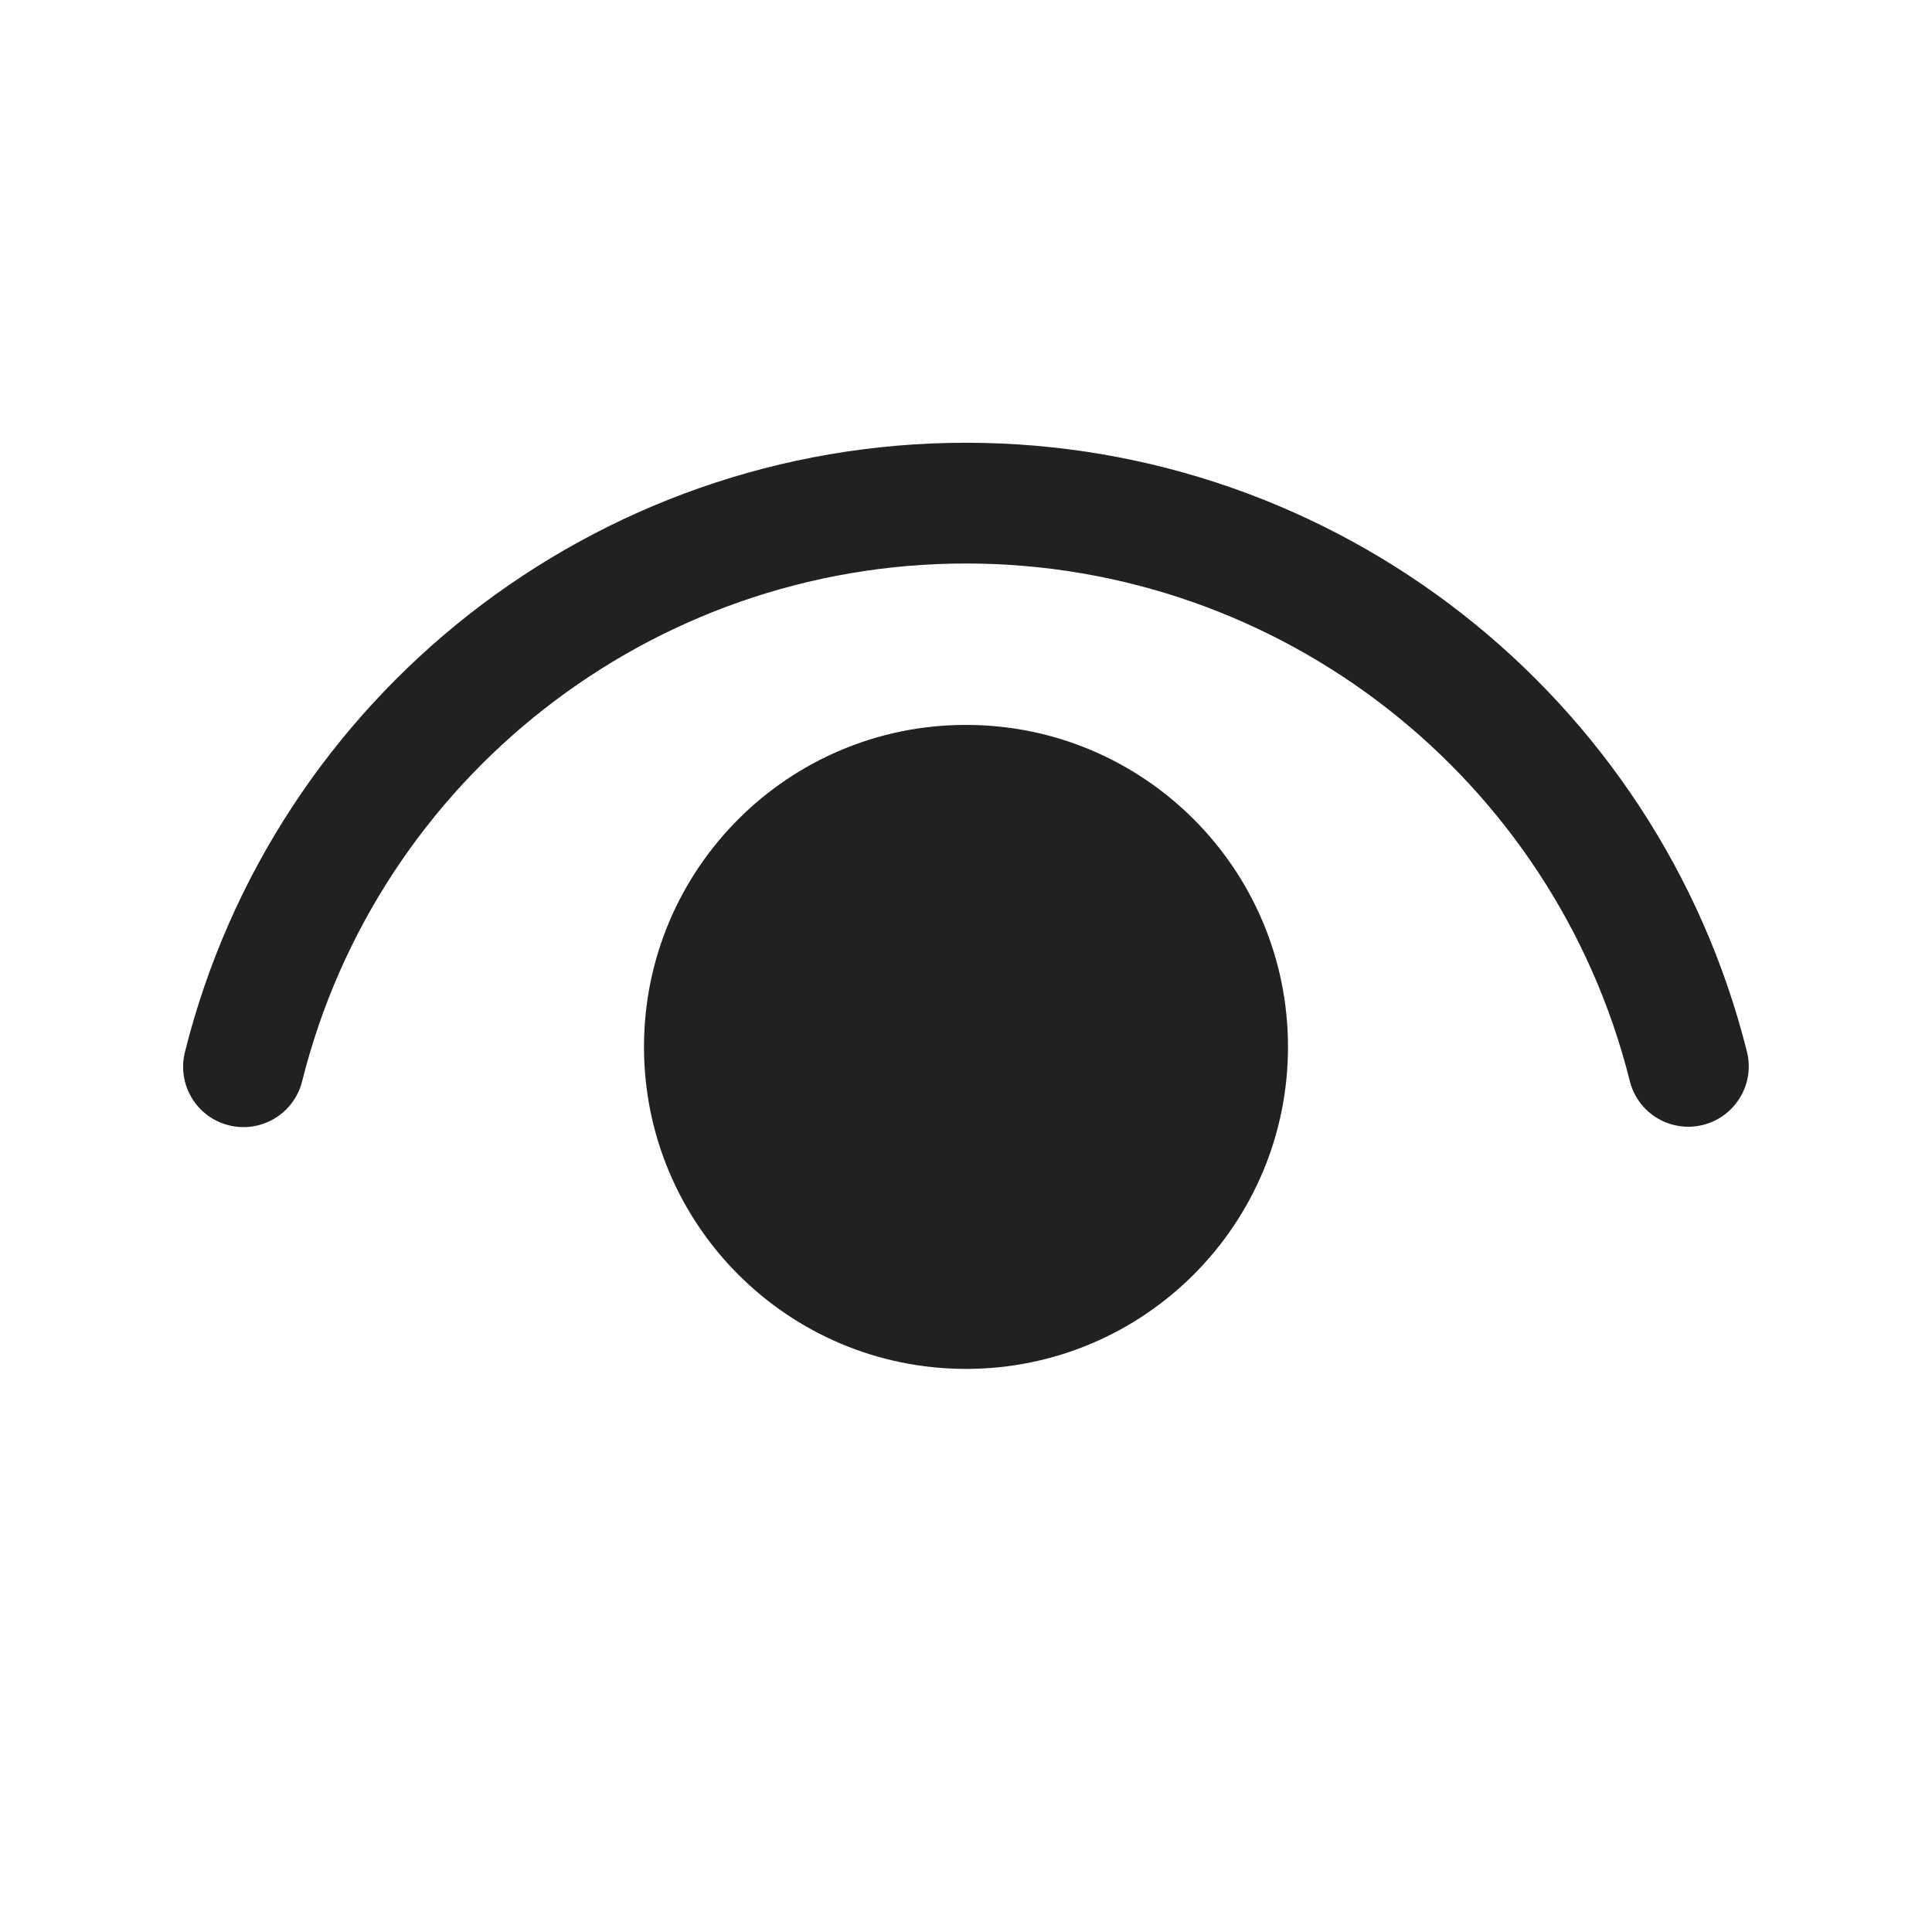
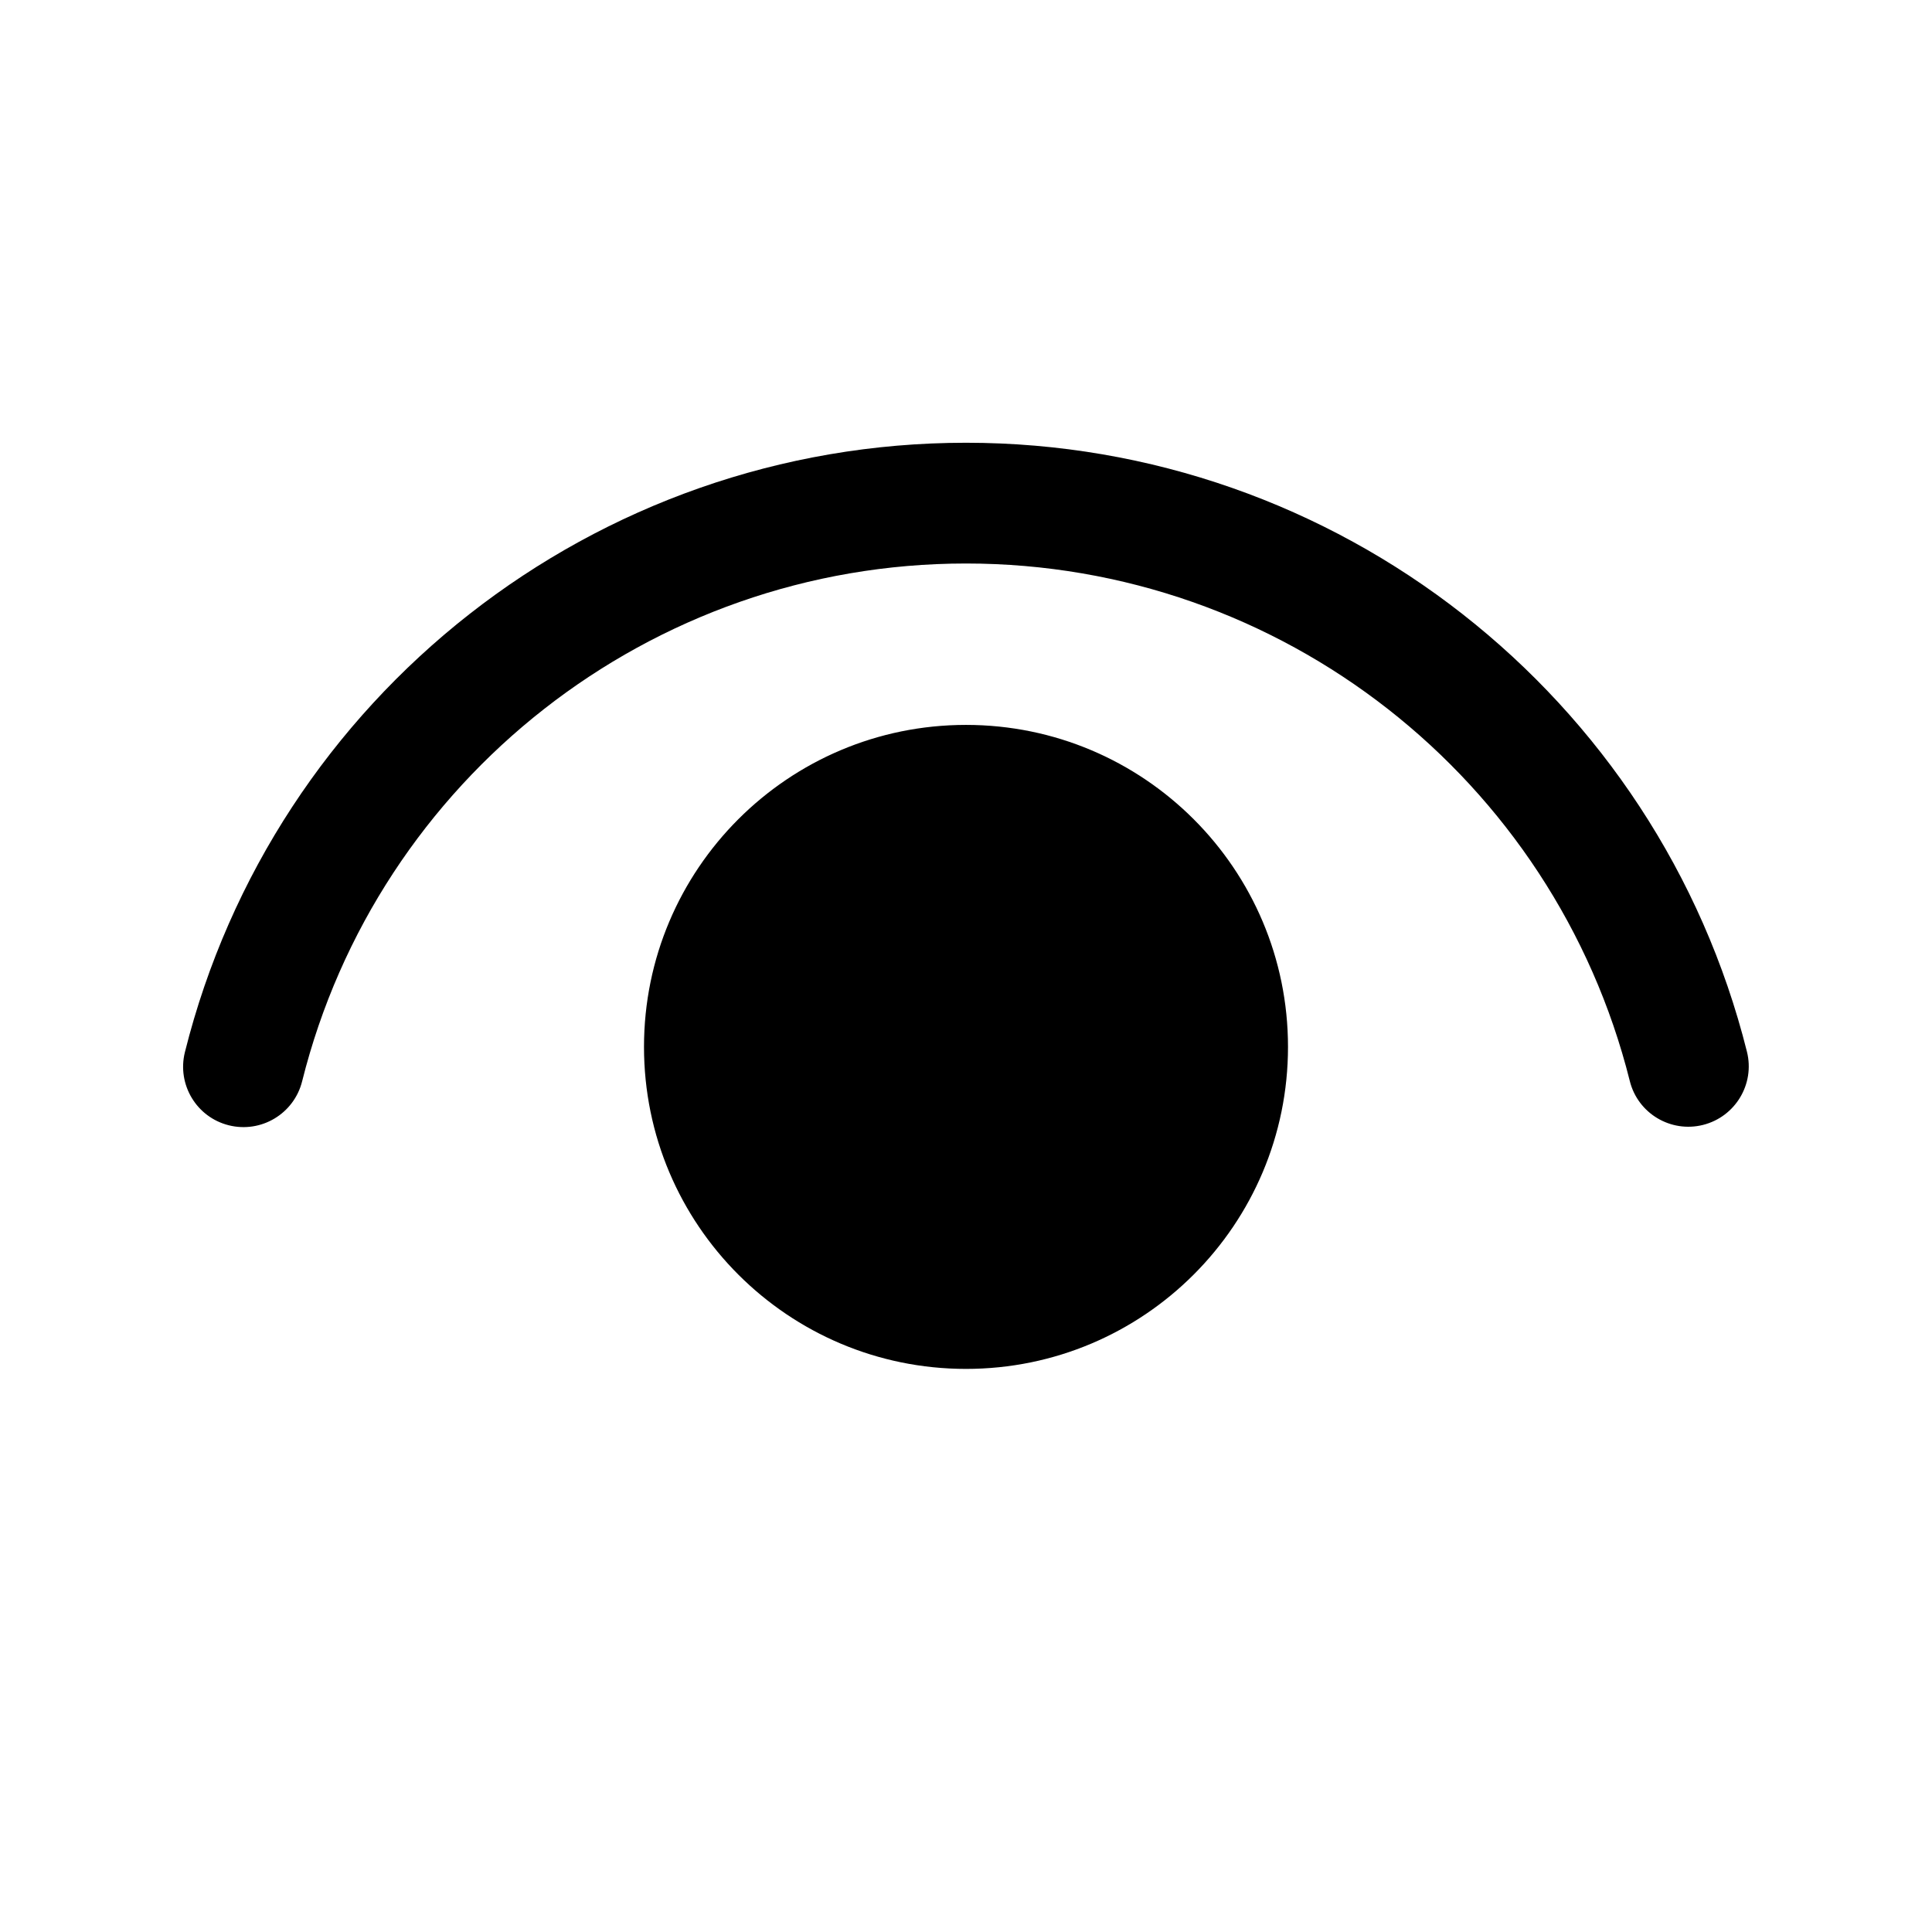
- <svg xmlns="http://www.w3.org/2000/svg" width="24" height="24" viewBox="0 0 24 24" fill="none">
-   <path d="M12 9.005C14.209 9.005 16 10.796 16 13.005C16 15.214 14.209 17.005 12 17.005C9.791 17.005 8 15.214 8 13.005C8 10.796 9.791 9.005 12 9.005ZM12 5.5C16.613 5.5 20.596 8.65 21.701 13.064C21.802 13.466 21.557 13.873 21.156 13.974C20.754 14.075 20.346 13.831 20.246 13.429C19.307 9.678 15.921 7 12 7C8.077 7 4.69 9.68 3.753 13.433C3.652 13.835 3.245 14.079 2.843 13.979C2.441 13.879 2.197 13.472 2.297 13.07C3.401 8.653 7.384 5.5 12 5.5Z" fill="#212121" />
+ <svg xmlns="http://www.w3.org/2000/svg" width="24" height="24" viewBox="0 0 24 24" version="1.1" id="svg1">
+   <defs id="defs1" />
+   <path d="M12 9.005C14.209 9.005 16 10.796 16 13.005C16 15.214 14.209 17.005 12 17.005C9.791 17.005 8 15.214 8 13.005C8 10.796 9.791 9.005 12 9.005ZM12 5.5C16.613 5.5 20.596 8.65 21.701 13.064C21.802 13.466 21.557 13.873 21.156 13.974C20.754 14.075 20.346 13.831 20.246 13.429C19.307 9.678 15.921 7 12 7C8.077 7 4.69 9.68 3.753 13.433C3.652 13.835 3.245 14.079 2.843 13.979C2.441 13.879 2.197 13.472 2.297 13.07C3.401 8.653 7.384 5.5 12 5.5Z" id="path1" />
</svg>
